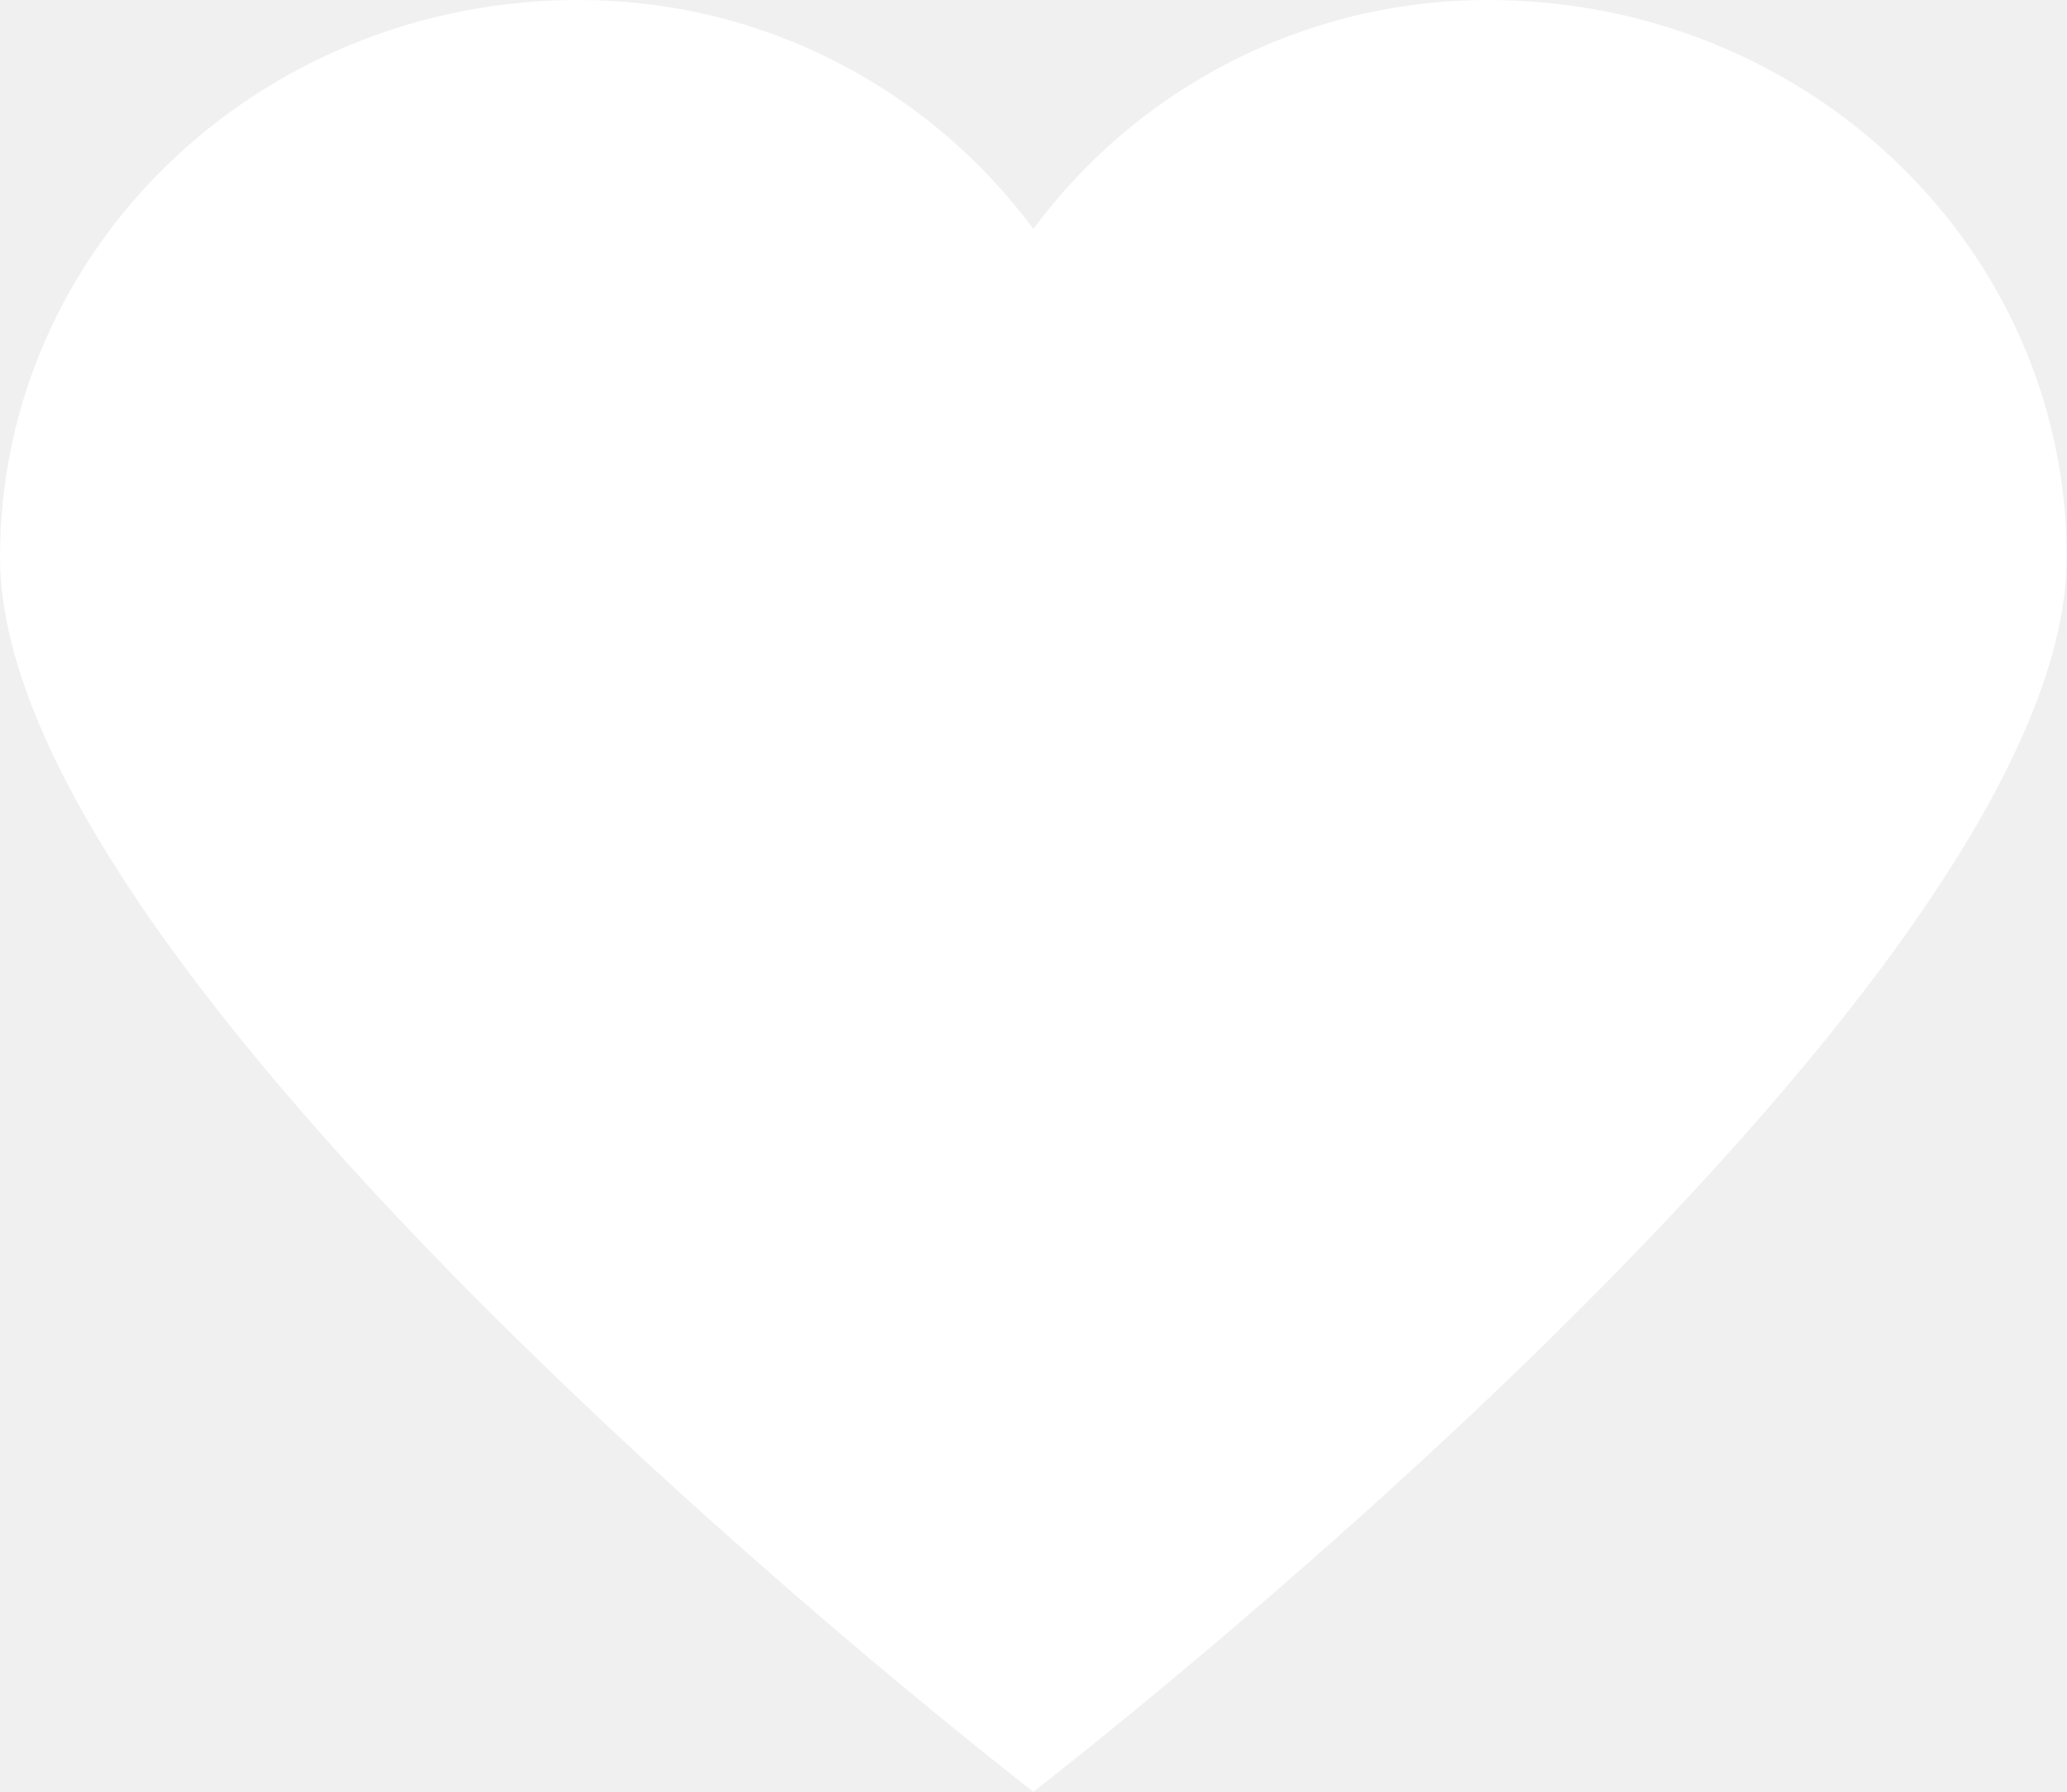
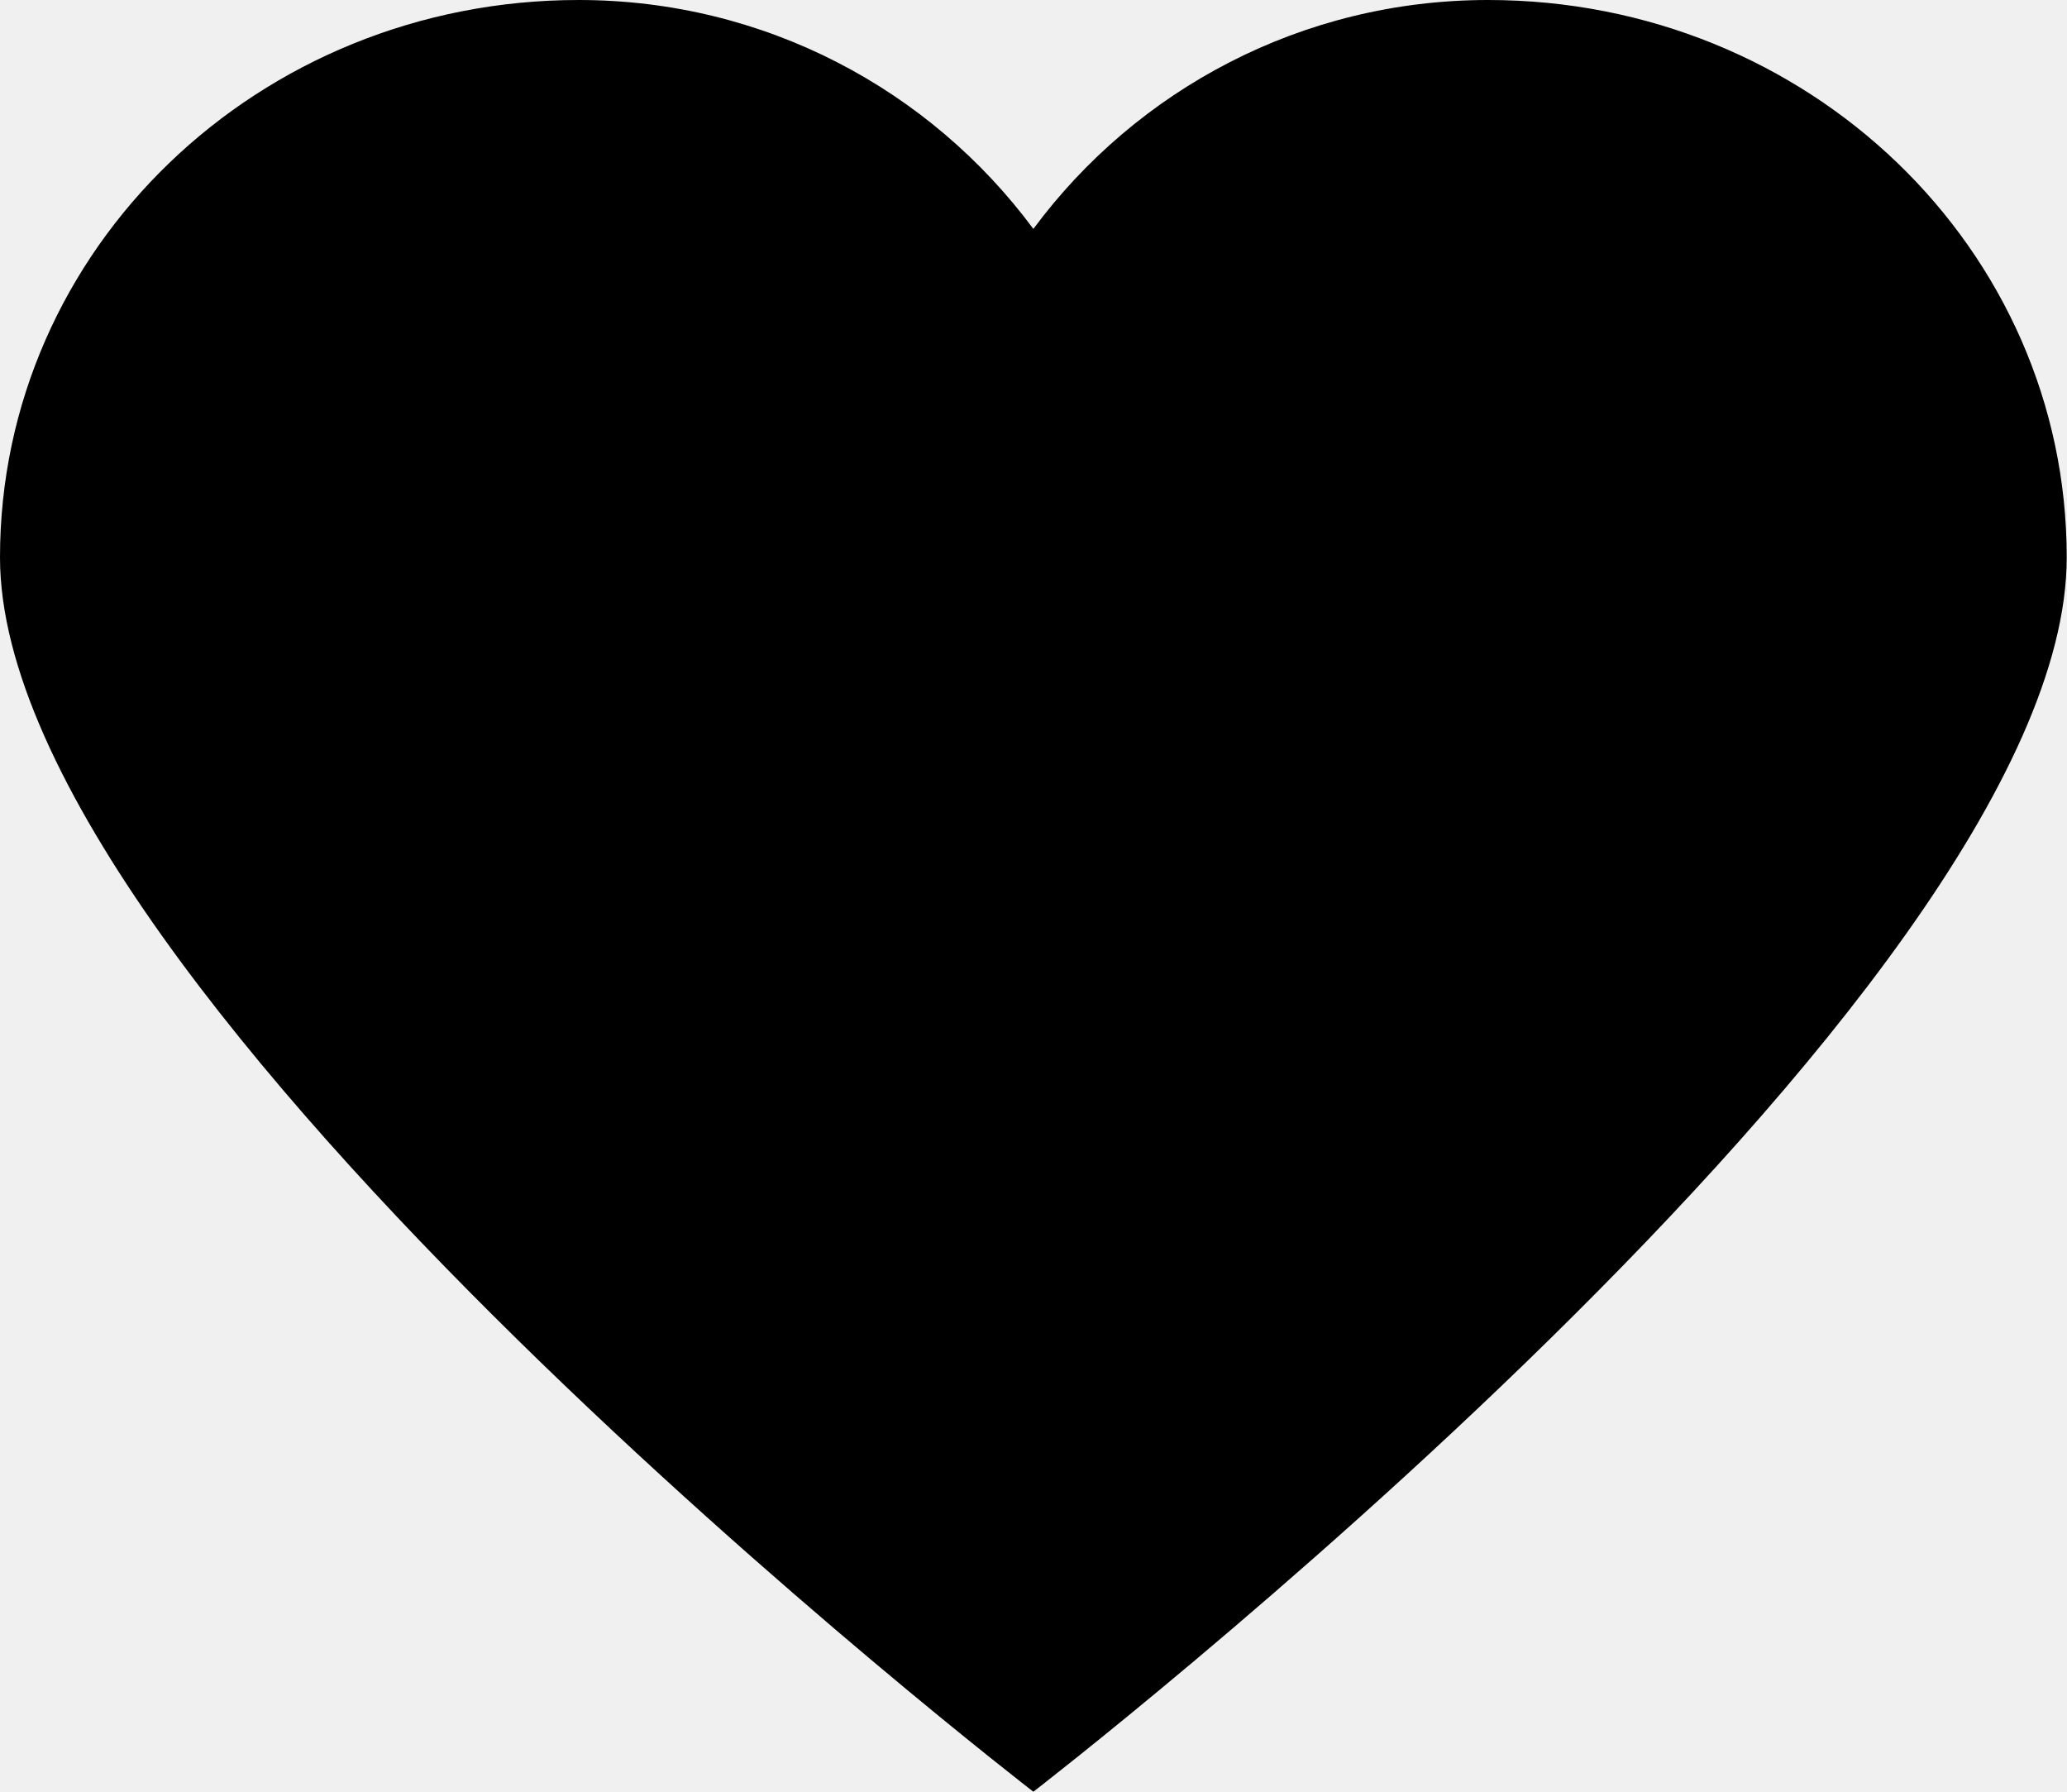
<svg xmlns="http://www.w3.org/2000/svg" version="1.1" id="Layer_1" x="0px" y="0px" width="15px" height="13px" viewBox="0 0 15 13" enable-background="new 0 0 15 13" xml:space="preserve">
-   <path fill="#FFFFFF" d="M10.799,0c-1.35,0-2.551,0.65-3.3,1.661C6.75,0.65,5.549,0,4.199,0C1.875,0,0,1.806,0,4.044  C0,7.223,7.499,13,7.499,13s7.499-5.777,7.499-8.956C14.998,1.806,13.123,0,10.799,0z" />
+   <path d="M10.799,0c-1.35,0-2.551,0.65-3.3,1.661C6.75,0.65,5.549,0,4.199,0C1.875,0,0,1.806,0,4.044  C0,7.223,7.499,13,7.499,13s7.499-5.777,7.499-8.956C14.998,1.806,13.123,0,10.799,0z" />
</svg>
